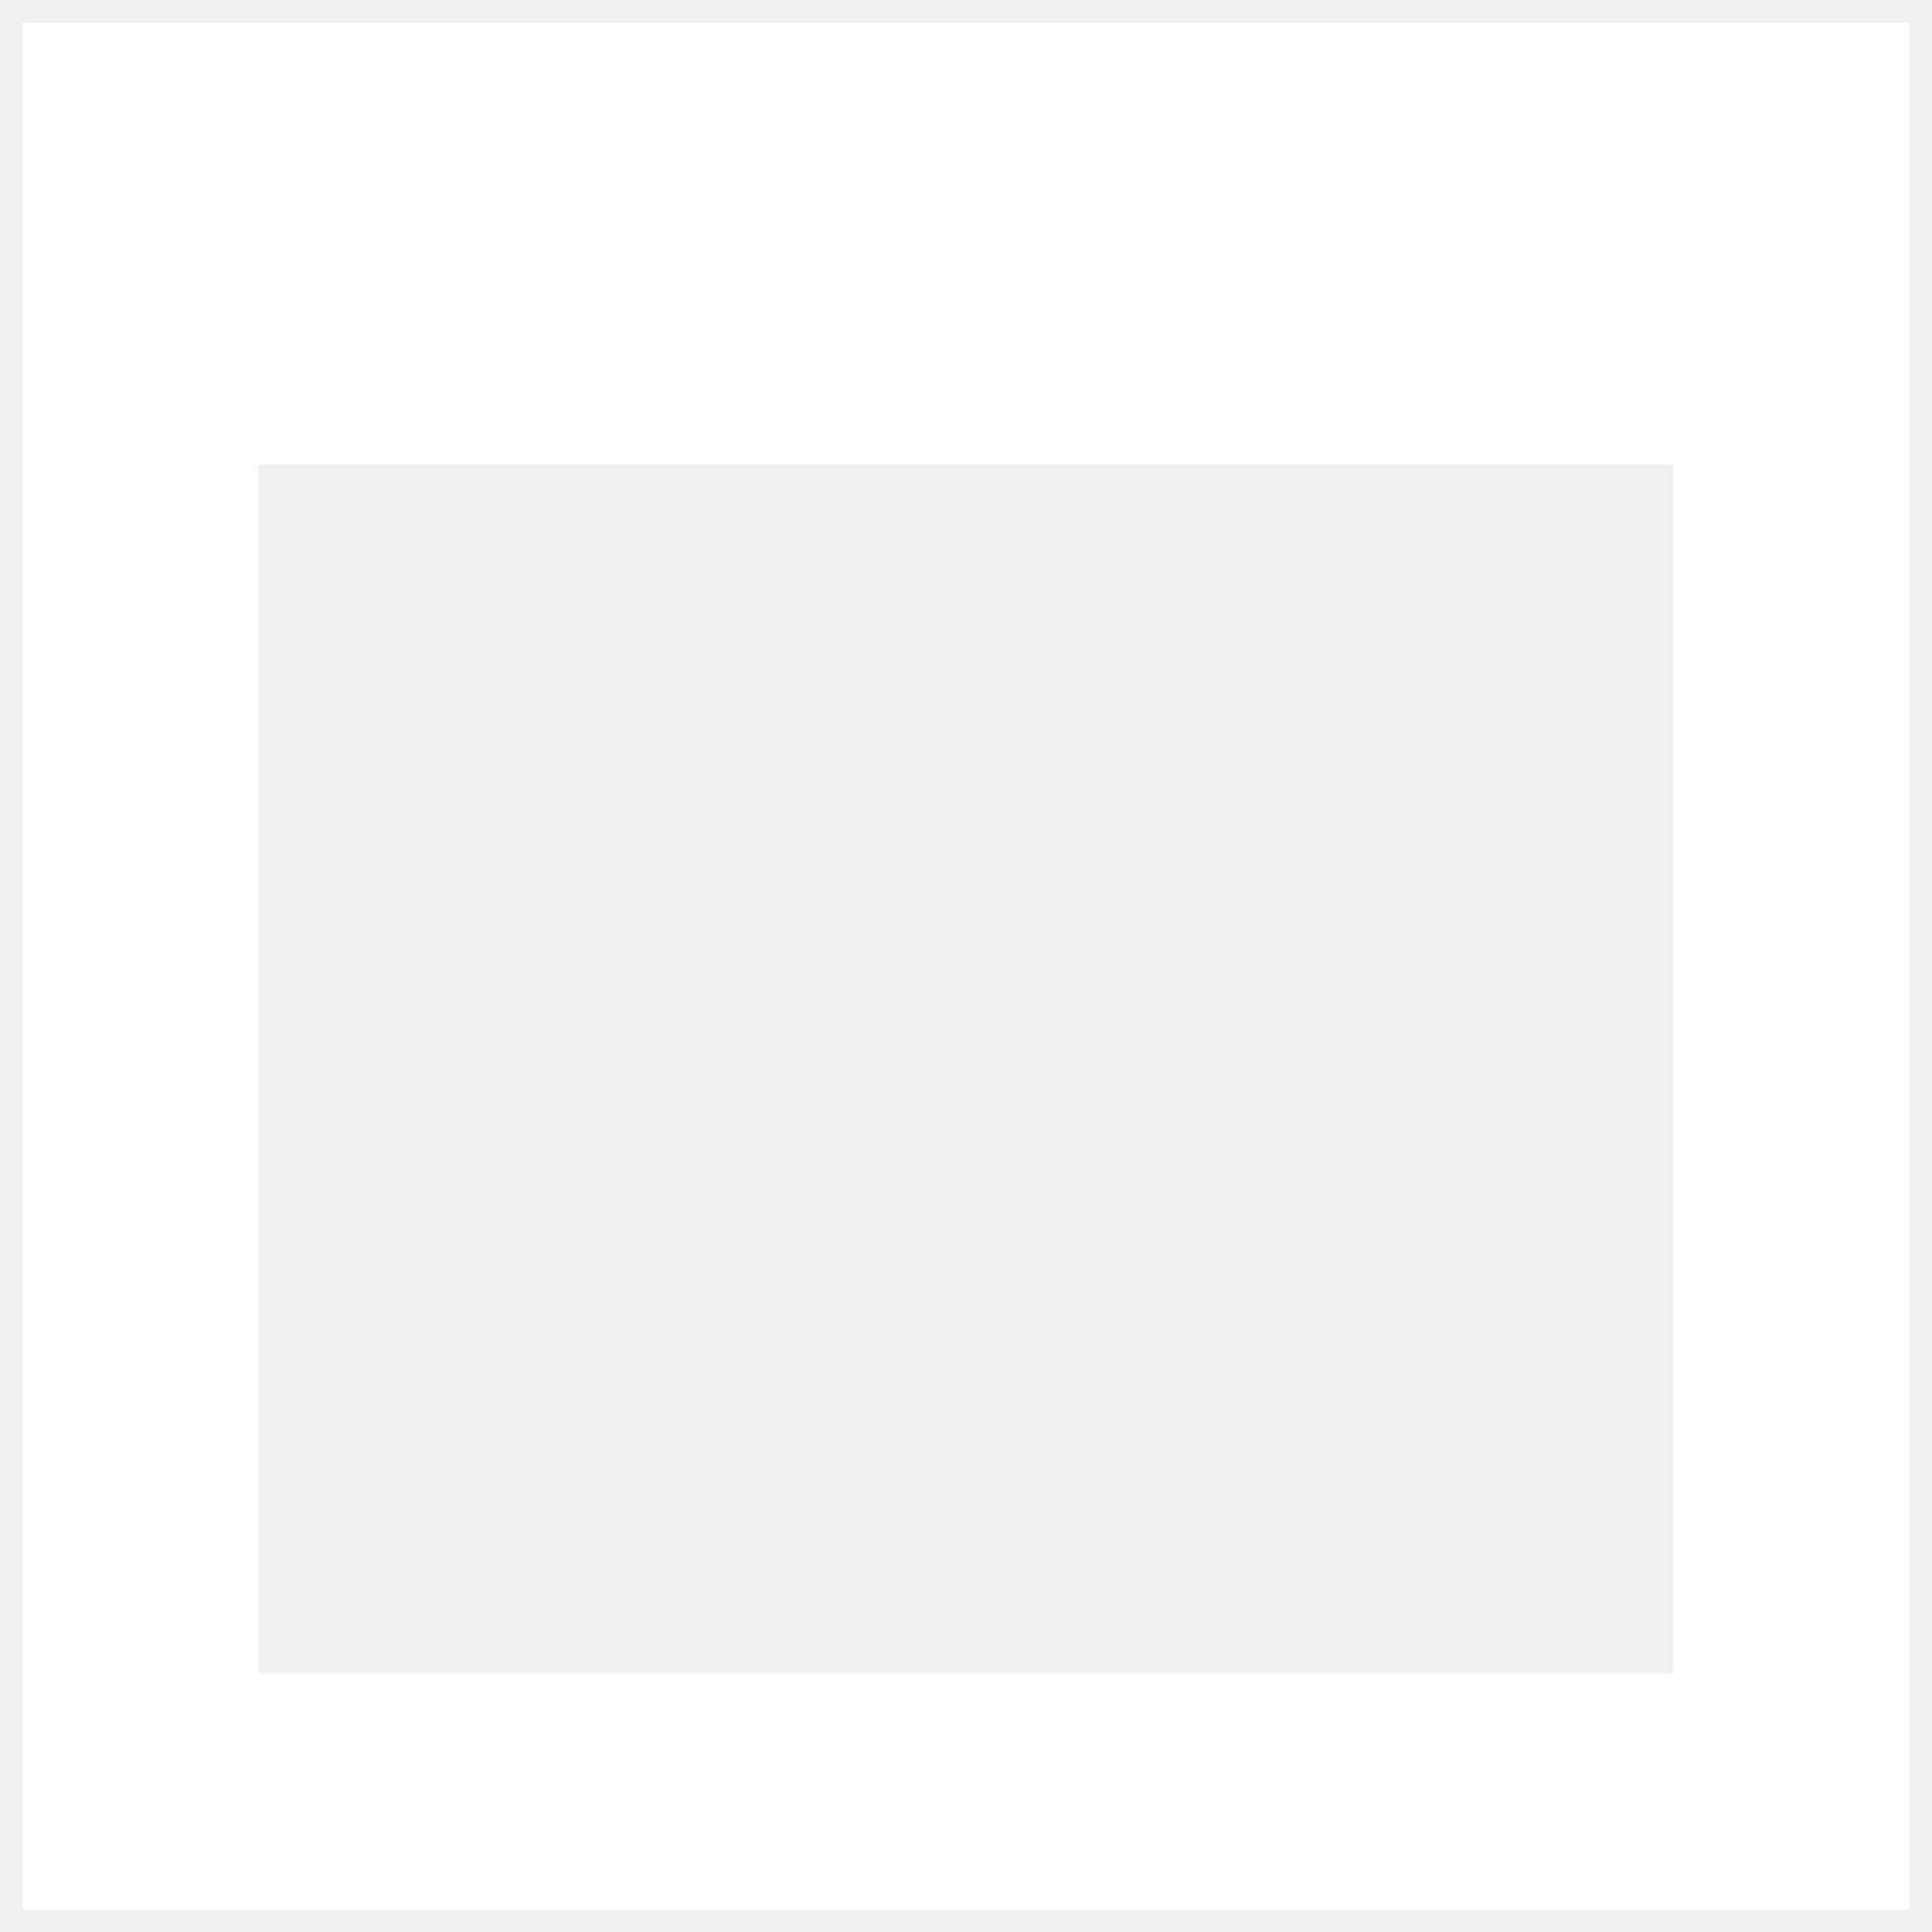
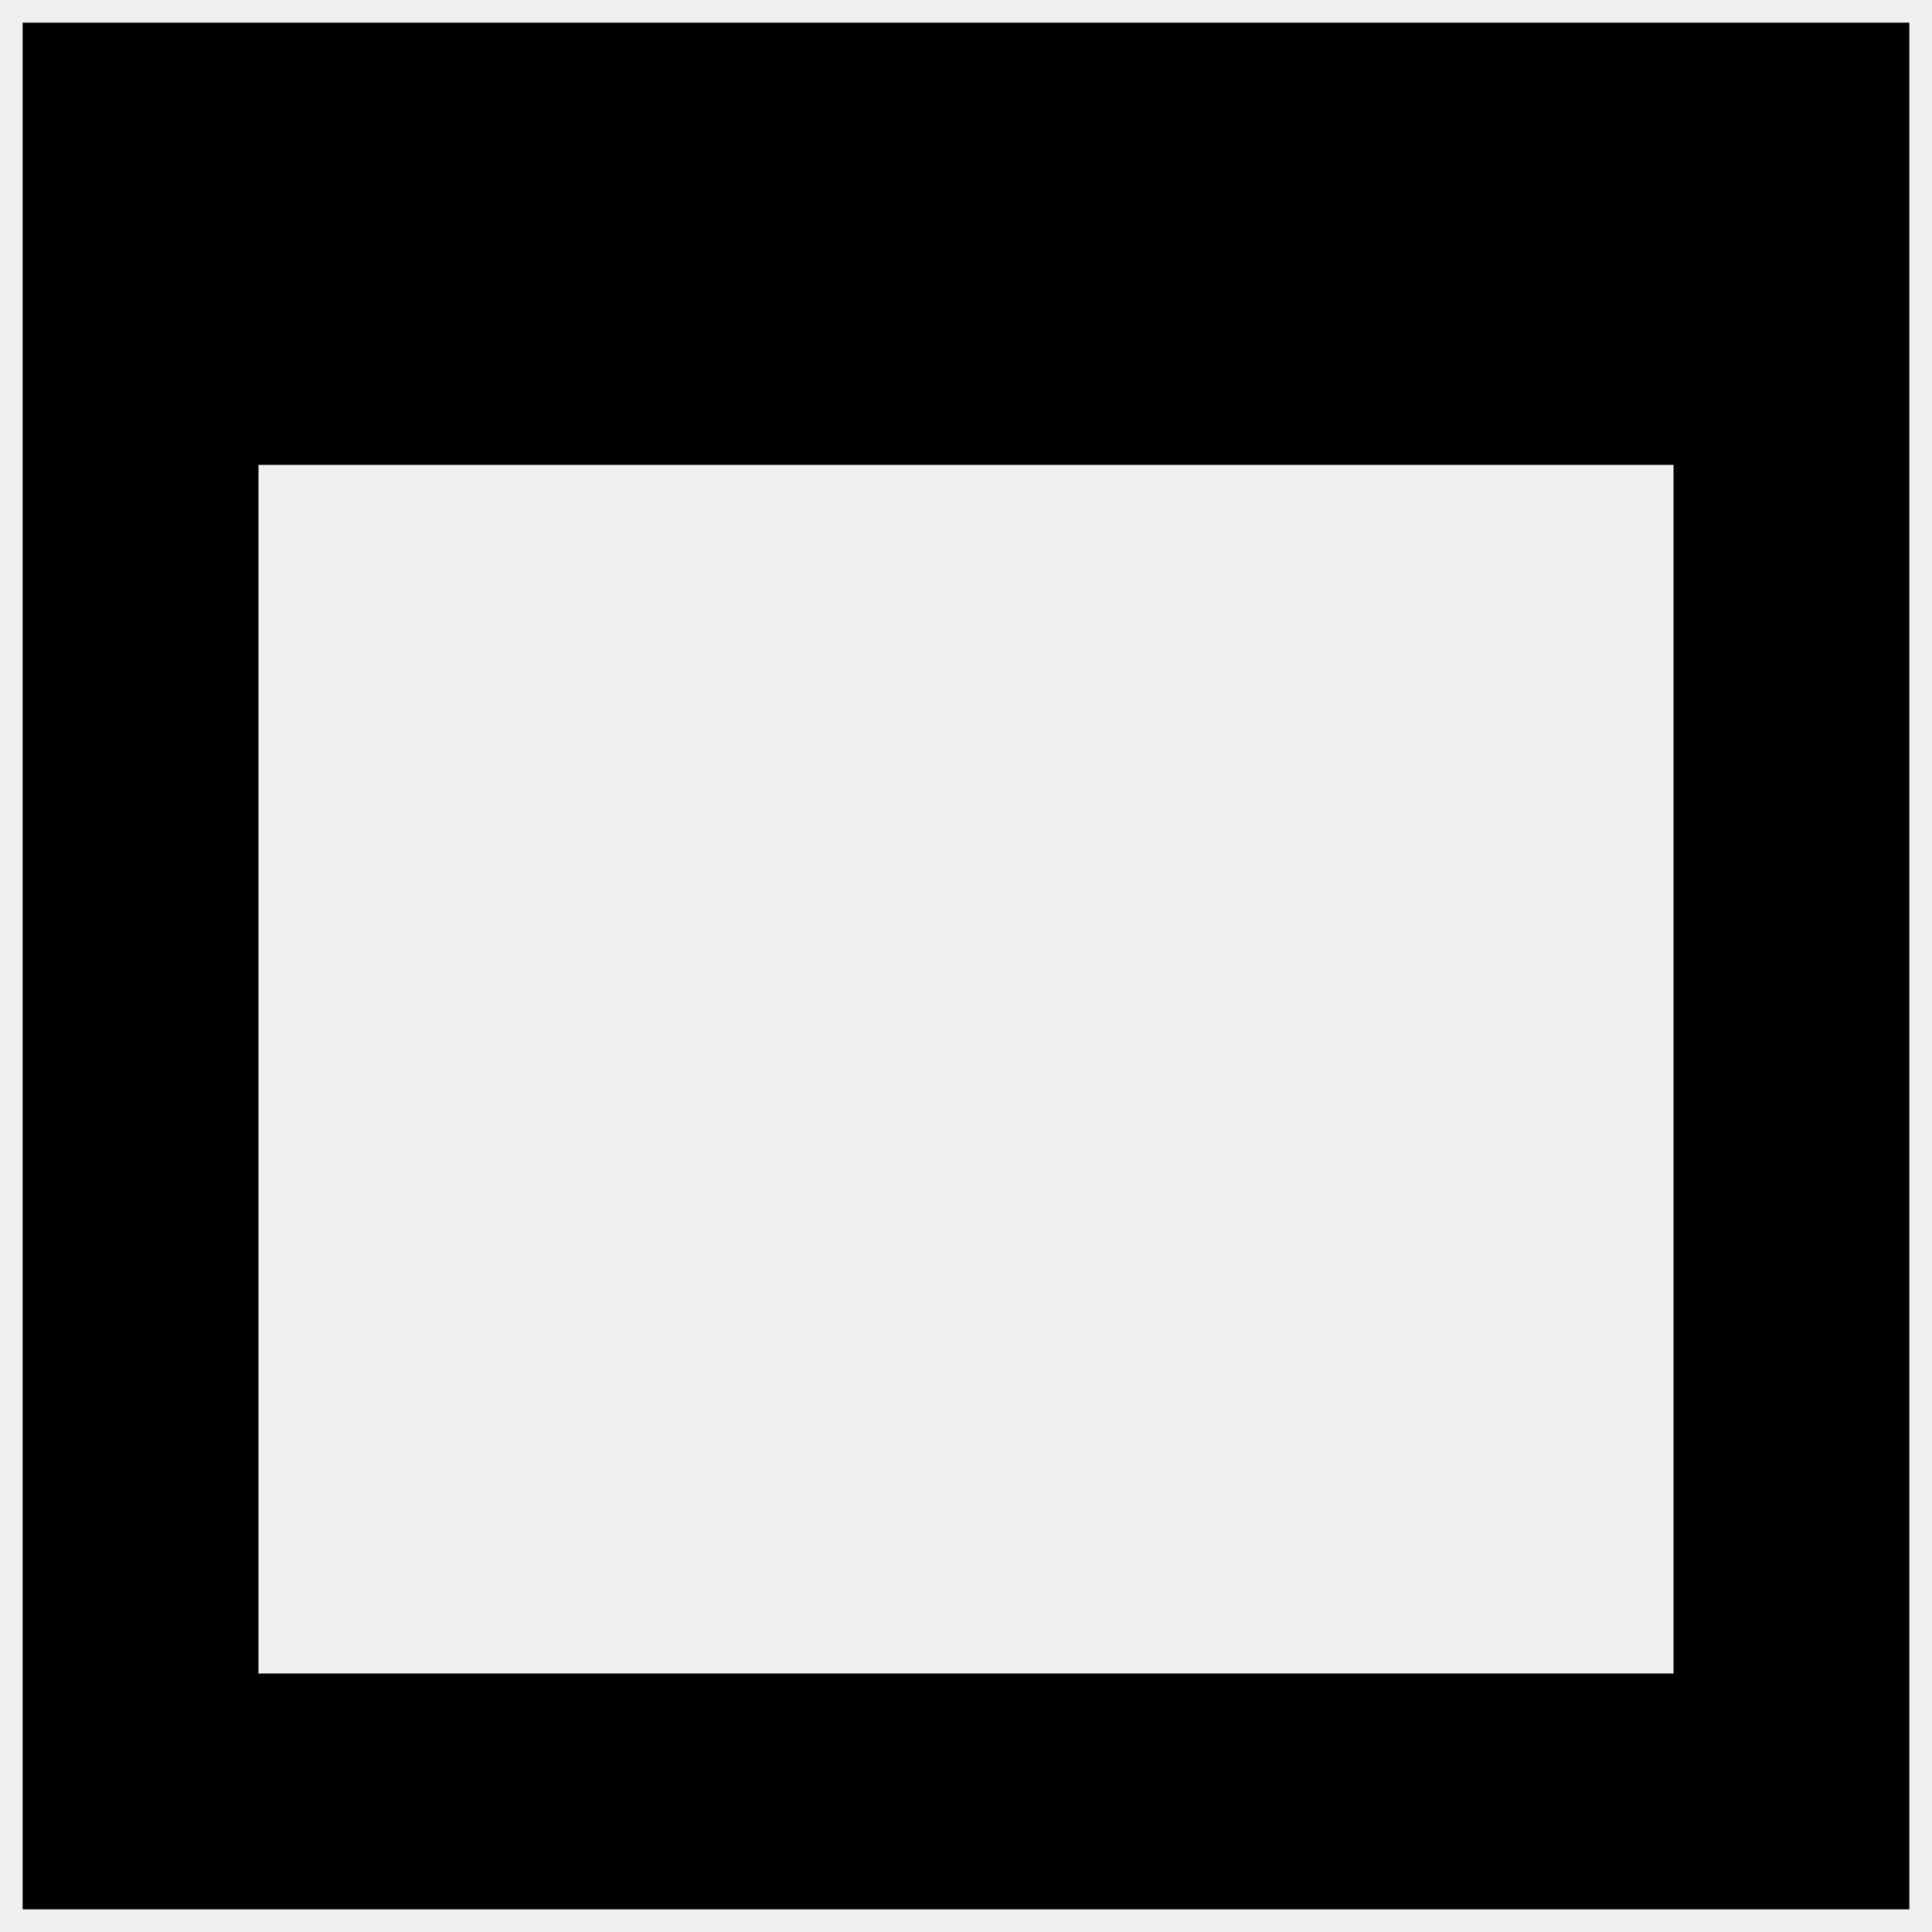
<svg xmlns="http://www.w3.org/2000/svg" width="512" height="512" viewBox="0 0 512 512" version="1.1" id="svg8">
  <defs id="defs2" />
  <g id="layer1" transform="translate(0,-161.5333)">
-     <path style="color:#000000;font-style:normal;font-variant:normal;font-weight:normal;font-stretch:normal;font-size:medium;line-height:normal;font-family:sans-serif;font-variant-ligatures:normal;font-variant-position:normal;font-variant-caps:normal;font-variant-numeric:normal;font-variant-alternates:normal;font-feature-settings:normal;text-indent:0;text-align:start;text-decoration:none;text-decoration-line:none;text-decoration-style:solid;text-decoration-color:#000000;letter-spacing:normal;word-spacing:normal;text-transform:none;writing-mode:lr-tb;direction:ltr;text-orientation:mixed;dominant-baseline:auto;baseline-shift:baseline;text-anchor:start;white-space:normal;shape-padding:0;clip-rule:nonzero;display:inline;overflow:visible;visibility:visible;opacity:1;isolation:auto;mix-blend-mode:normal;color-interpolation:sRGB;color-interpolation-filters:linearRGB;solid-color:#000000;solid-opacity:1;vector-effect:none;fill:#ffffff;fill-opacity:1;fill-rule:nonzero;stroke:none;stroke-width:64;stroke-linecap:butt;stroke-linejoin:miter;stroke-miterlimit:4;stroke-dasharray:none;stroke-dashoffset:0;stroke-opacity:1;color-rendering:auto;image-rendering:auto;shape-rendering:auto;text-rendering:auto;enable-background:accumulate" d="m 6,167.533 v 31.25 468.75 h 500 v -500 z m 62.5,117.188 h 375 v 320.312 h -375 z" id="rect909" />
+     <path style="fill:#000000" d="m 6,167.533 v 31.25 468.75 h 500 v -500 z m 62.5,117.188 h 375 v 320.312 h -375 z" id="rect909" />
  </g>
</svg>
